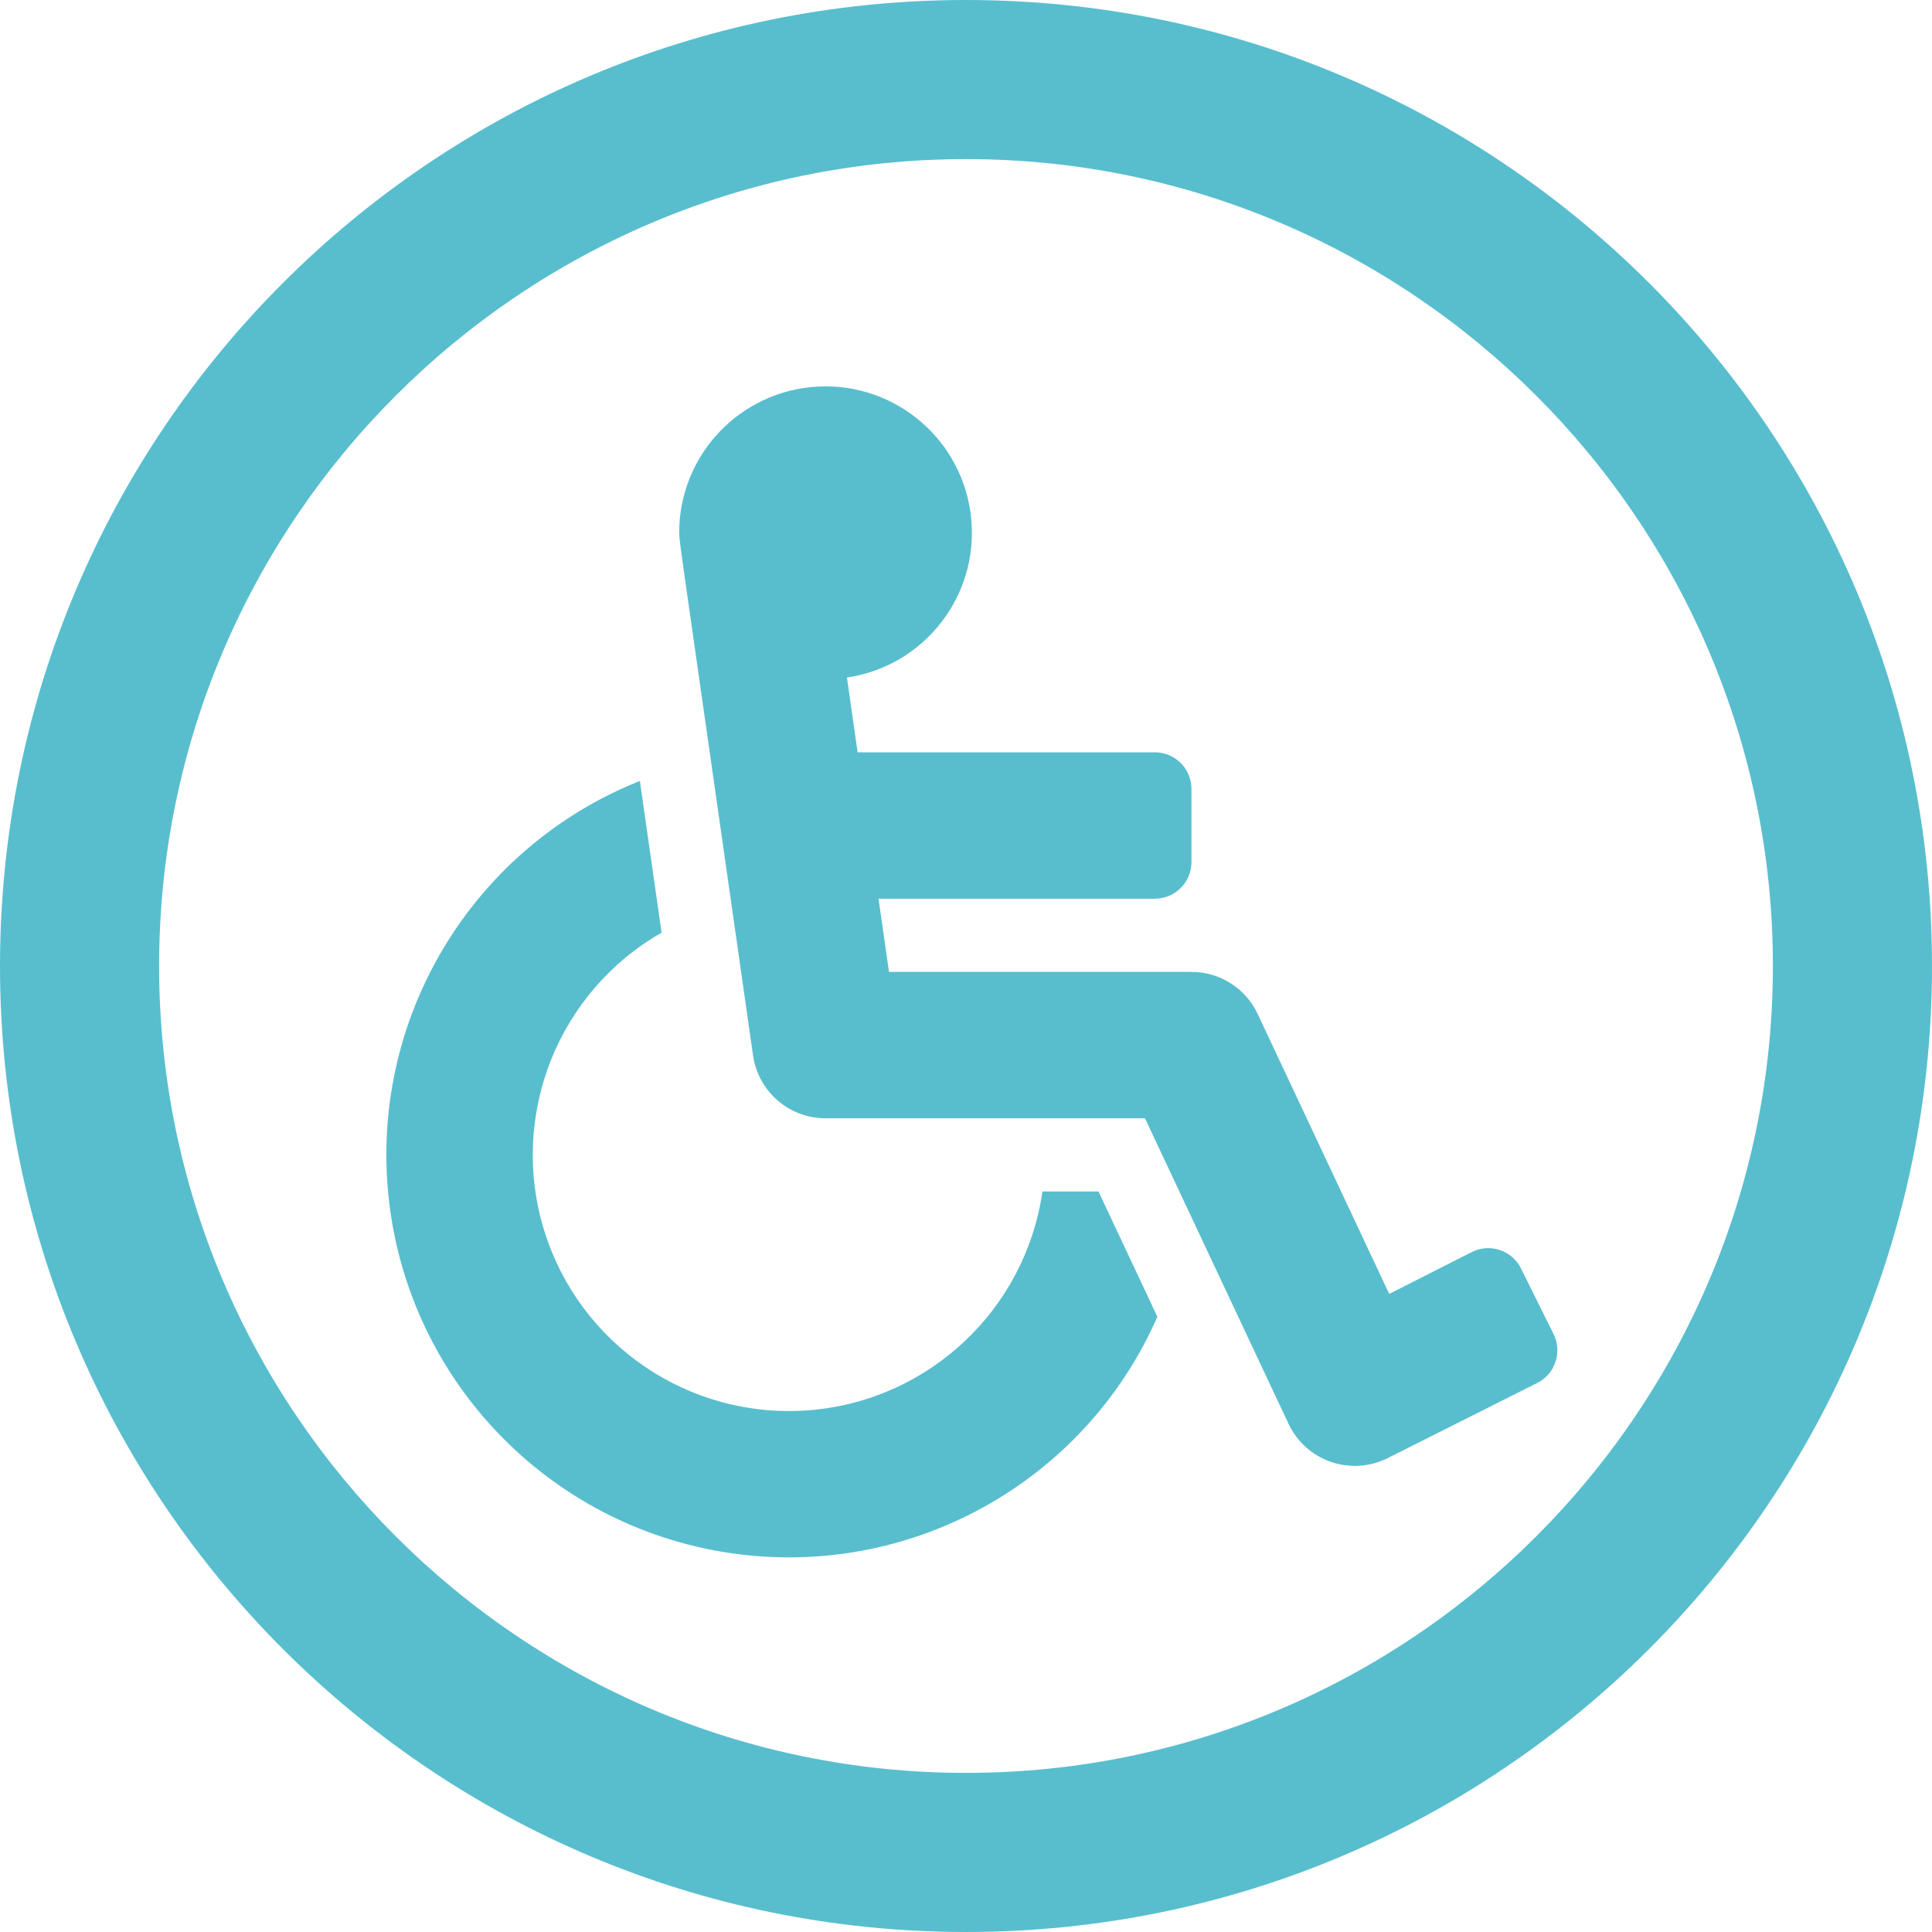
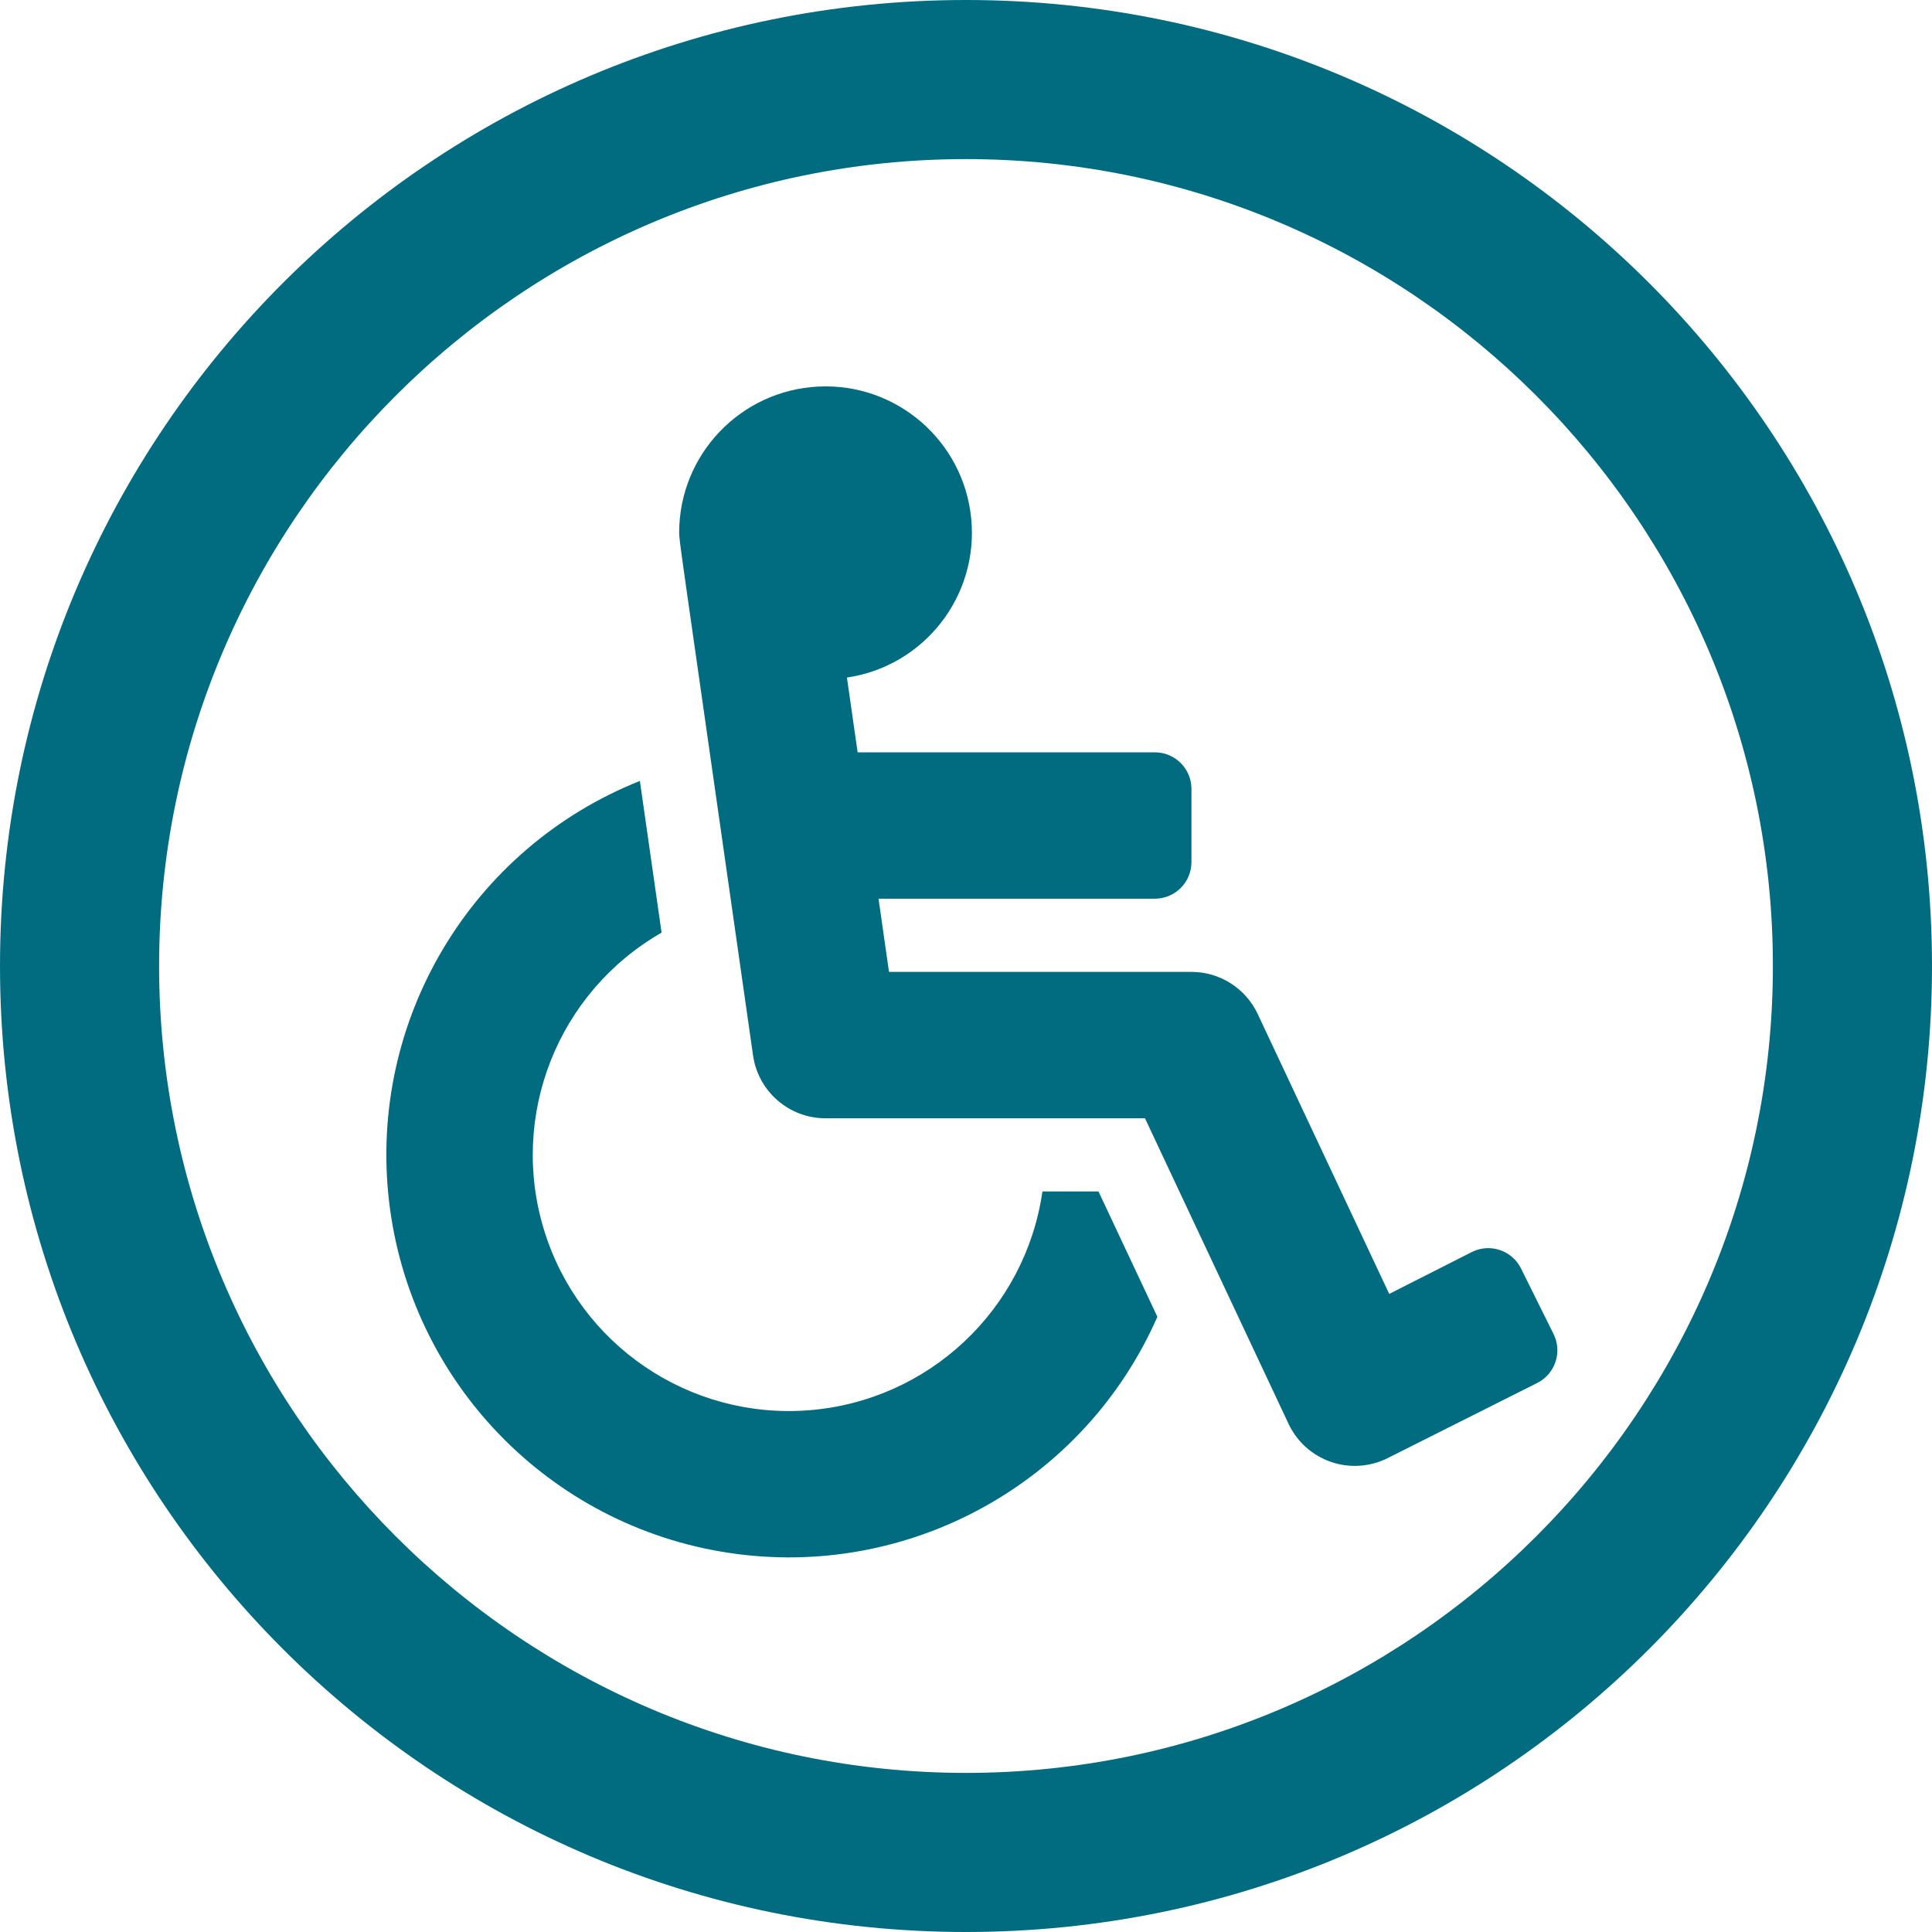
<svg xmlns="http://www.w3.org/2000/svg" width="85" height="85" viewBox="0 0 85 85">
  <defs>
    <style>
      .cls-1, .cls-4 {
-         fill: #58bece;
+         fill: #016c80;
      }

      .cls-2 {
        fill: none;
      }

      .cls-3, .cls-4 {
        stroke: none;
      }
    </style>
  </defs>
  <g id="accessibility-icon" transform="translate(-685 -6408)">
    <path id="wheelchair-solid" class="cls-1" d="M49.918,38.807l1.432,2.884a1.61,1.61,0,0,1-.726,2.158l-6.587,3.309a3.221,3.221,0,0,1-4.346-1.515L33.374,32.2H19.319a3.22,3.22,0,0,1-3.188-2.765C12.722,5.565,12.918,7.048,12.88,6.44a6.44,6.44,0,1,1,7.382,6.37l.47,3.289H33.809a1.61,1.61,0,0,1,1.61,1.61v3.22a1.61,1.61,0,0,1-1.61,1.61H21.652l.46,3.22H35.419a3.22,3.22,0,0,1,2.914,1.851L44.12,39.927l3.64-1.846a1.61,1.61,0,0,1,2.158.726ZM31.329,35.419H28.863A11.269,11.269,0,1,1,12.107,24.033c-.374-2.613-.689-4.816-.955-6.675A17.709,17.709,0,1,0,33.92,40.934Z" transform="translate(702 6425)" />
    <g id="Path_86" data-name="Path 86" class="cls-2" transform="translate(685 6408)">
      <path class="cls-3" d="M42.5,0A42.5,42.5,0,1,1,0,42.5,42.5,42.5,0,0,1,42.5,0Z" />
      <path class="cls-4" d="M 42.5 7 C 22.925 7 7 22.925 7 42.5 C 7 62.075 22.925 78 42.5 78 C 62.075 78 78 62.075 78 42.5 C 78 22.925 62.075 7 42.5 7 M 42.5 0 C 65.972 0 85 19.028 85 42.5 C 85 65.972 65.972 85 42.5 85 C 19.028 85 0 65.972 0 42.5 C 0 19.028 19.028 0 42.5 0 Z" />
    </g>
  </g>
</svg>
